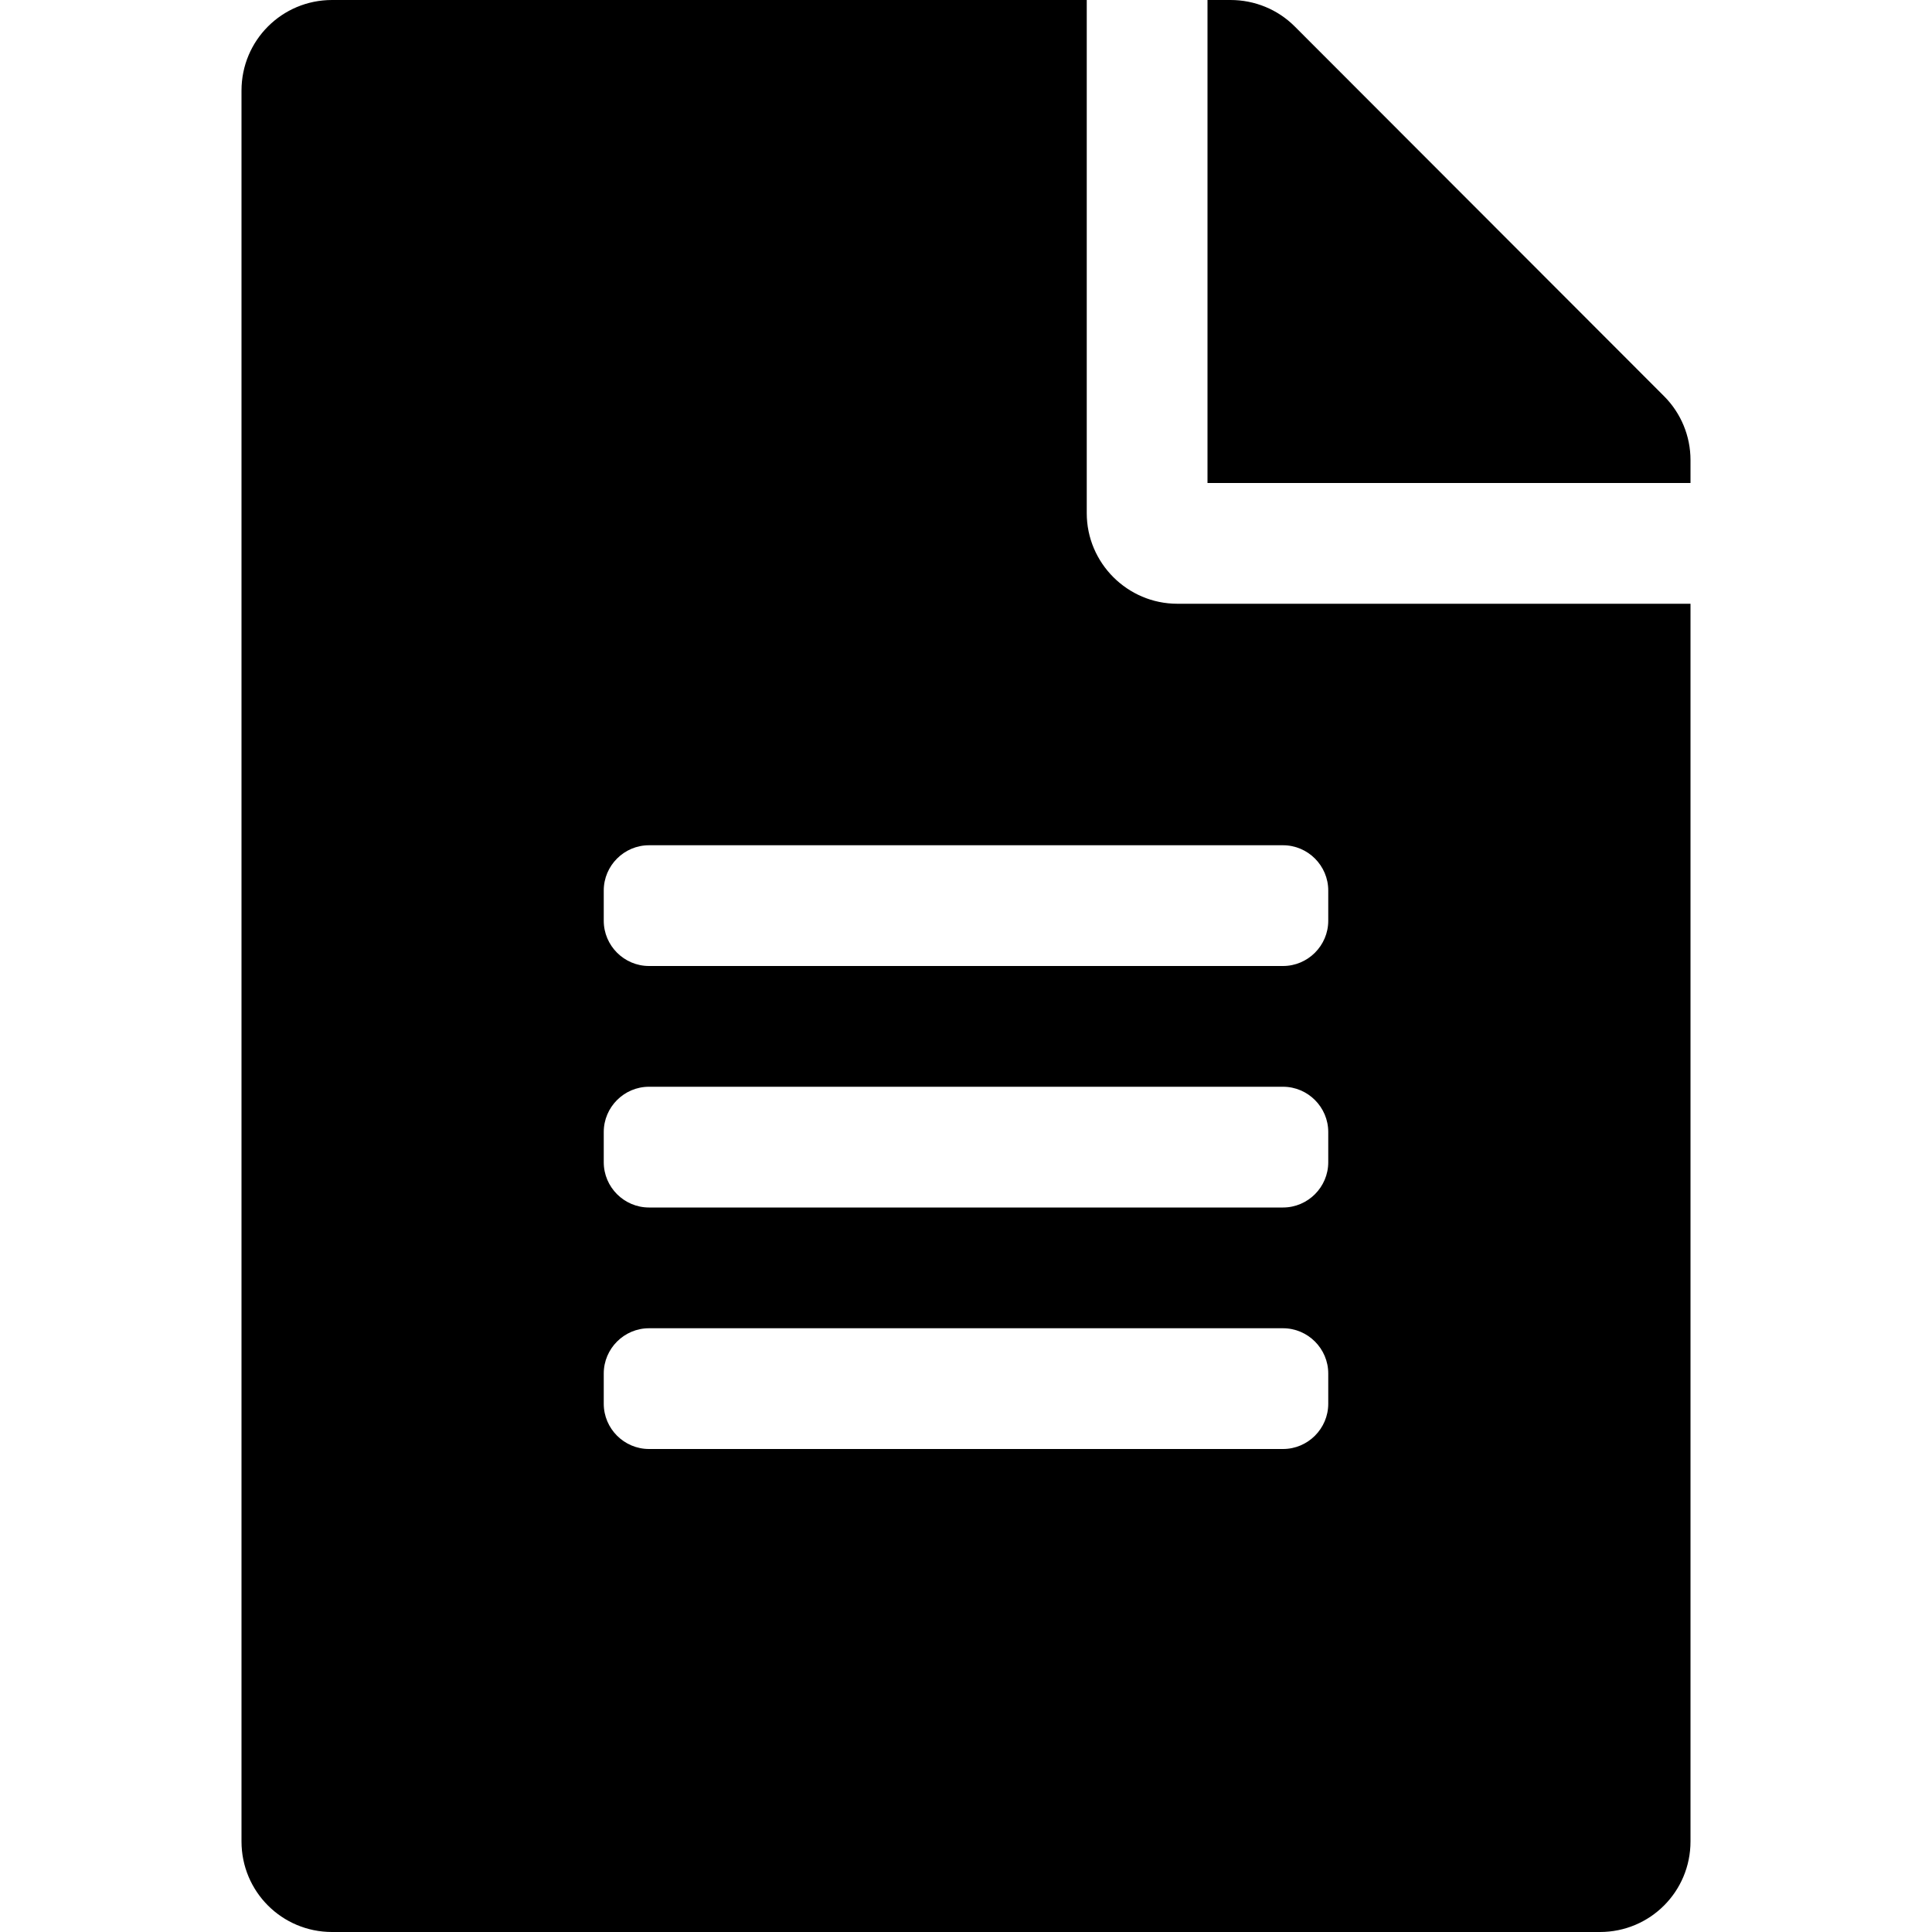
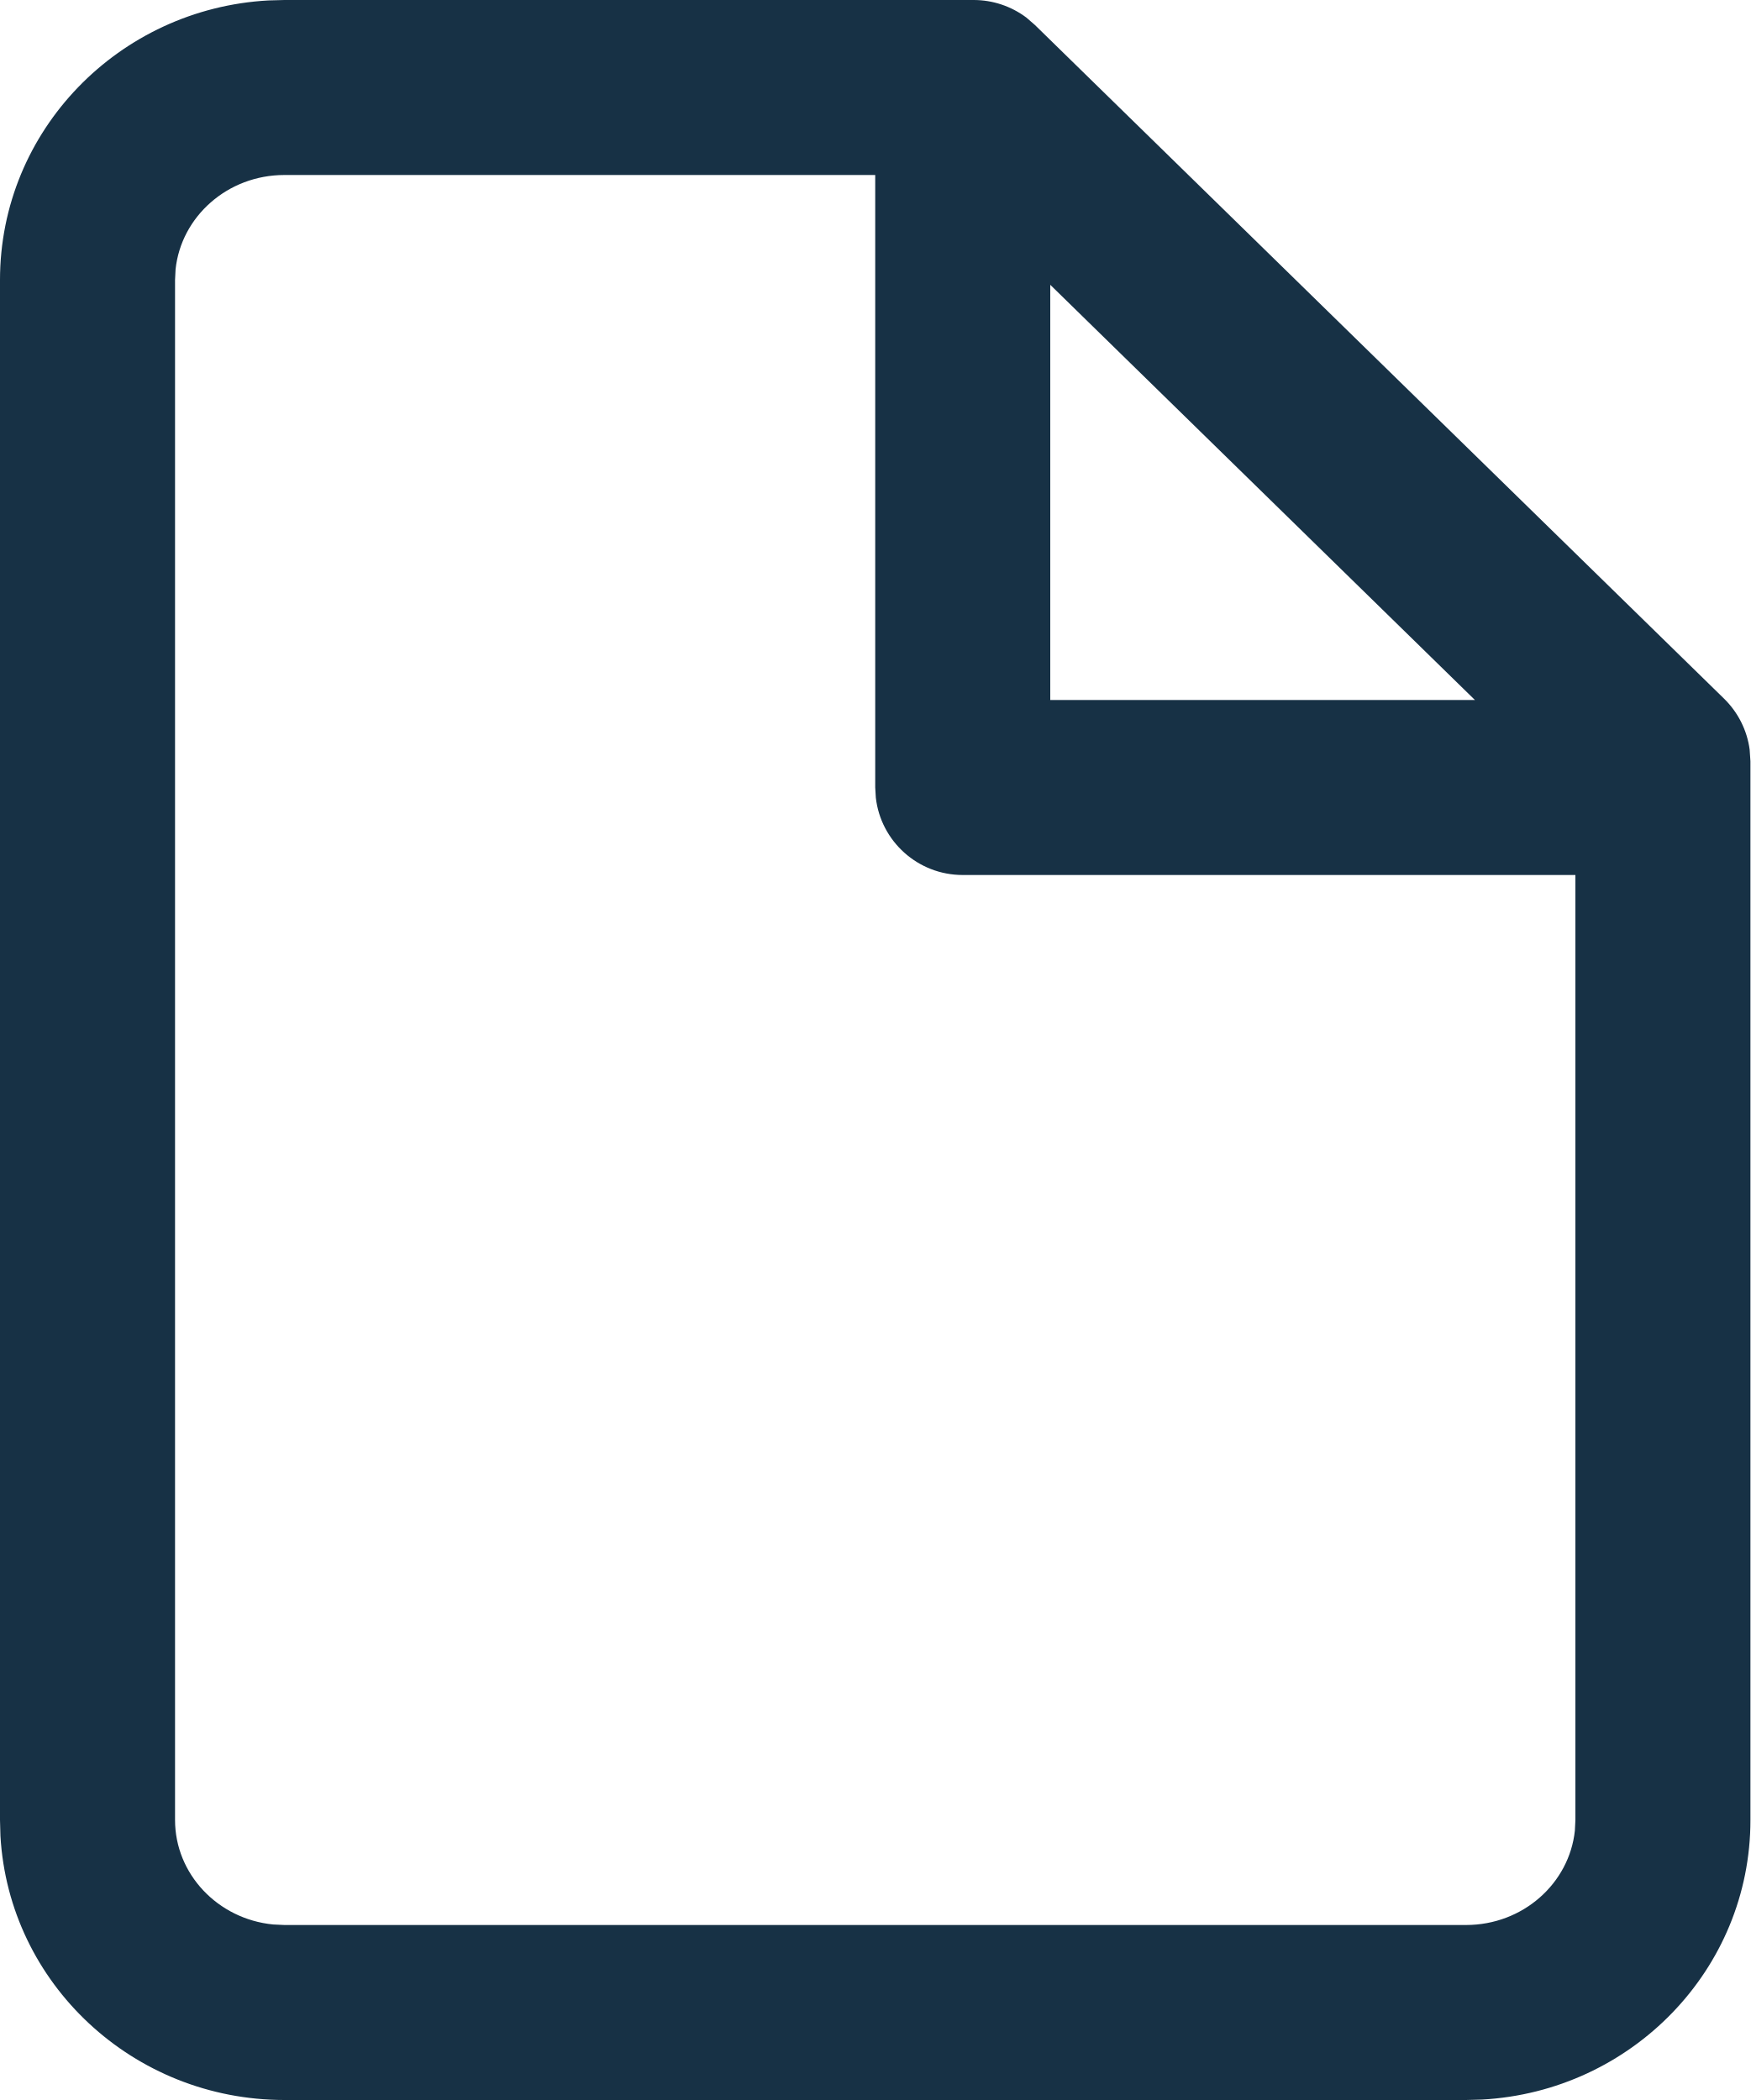
- <svg xmlns="http://www.w3.org/2000/svg" width="24px" height="24px" viewBox="0 0 24 24" version="1.1">
-   <g id="file">
-     <path d="M13.5,6.375 L13.5,0 L4.125,0 C3.502,0 3,0.502 3,1.125 L3,22.875 C3,23.498 3.502,24 4.125,24 L19.875,24 C20.498,24 21,23.498 21,22.875 L21,7.5 L14.625,7.5 C14.006,7.5 13.5,6.994 13.5,6.375 Z M16.5,17.438 C16.5,17.747 16.247,18 15.938,18 L8.062,18 C7.753,18 7.5,17.747 7.5,17.438 L7.5,17.062 C7.5,16.753 7.753,16.5 8.062,16.5 L15.938,16.5 C16.247,16.5 16.5,16.753 16.5,17.062 L16.5,17.438 Z M16.5,14.438 C16.5,14.747 16.247,15 15.938,15 L8.062,15 C7.753,15 7.5,14.747 7.5,14.438 L7.5,14.062 C7.5,13.753 7.753,13.5 8.062,13.5 L15.938,13.5 C16.247,13.5 16.5,13.753 16.5,14.062 L16.5,14.438 Z M16.5,11.062 L16.5,11.438 C16.5,11.747 16.247,12 15.938,12 L8.062,12 C7.753,12 7.5,11.747 7.5,11.438 L7.5,11.062 C7.5,10.753 7.753,10.5 8.062,10.5 L15.938,10.5 C16.247,10.5 16.5,10.753 16.5,11.062 Z M21,5.714 L21,6 L15,6 L15,0 L15.286,0 C15.586,0 15.872,0.117 16.083,0.328 L20.672,4.922 C20.883,5.133 21,5.419 21,5.714 Z" />
+ <svg xmlns="http://www.w3.org/2000/svg" width="20px" height="24px" viewBox="0 0 20 24" version="1.1">
+   <g id="Iconography" stroke="none" stroke-width="1" fill="none" fill-rule="evenodd">
+     <g transform="translate(-386, -373)" fill="#173145" id="Group">
+       <g transform="translate(384, 373)" id="Shape">
+         <path d="M13.125,0 C13.343,0 13.553,0.071 13.726,0.2 L13.824,0.285 L21.699,7.985 C21.859,8.142 21.962,8.347 21.991,8.567 L22,8.7 L22,20.8 C22,22.511 20.639,23.901 18.934,23.995 L18.75,24 L5.25,24 C3.522,24 2.101,22.669 2.005,20.982 L2,20.8 L2,3.2 C2,1.489 3.361,0.099 5.066,0.005 L5.25,0 L13.125,0 Z M12,2 L5.25,2 C4.598,2 4.07,2.477 4.006,3.078 L4,3.2 L4,20.8 C4,21.417 4.488,21.932 5.121,21.994 L5.25,22 L18.75,22 C19.402,22 19.93,21.523 19.994,20.922 L20,20.8 L20,10 L13,10 C12.487,10 12.064,9.614 12.007,9.117 L12,9 L12,2 Z M18.852,8 L14,3.255 L14,8 L18.852,8 Z" />
+       </g>
+     </g>
  </g>
</svg>
